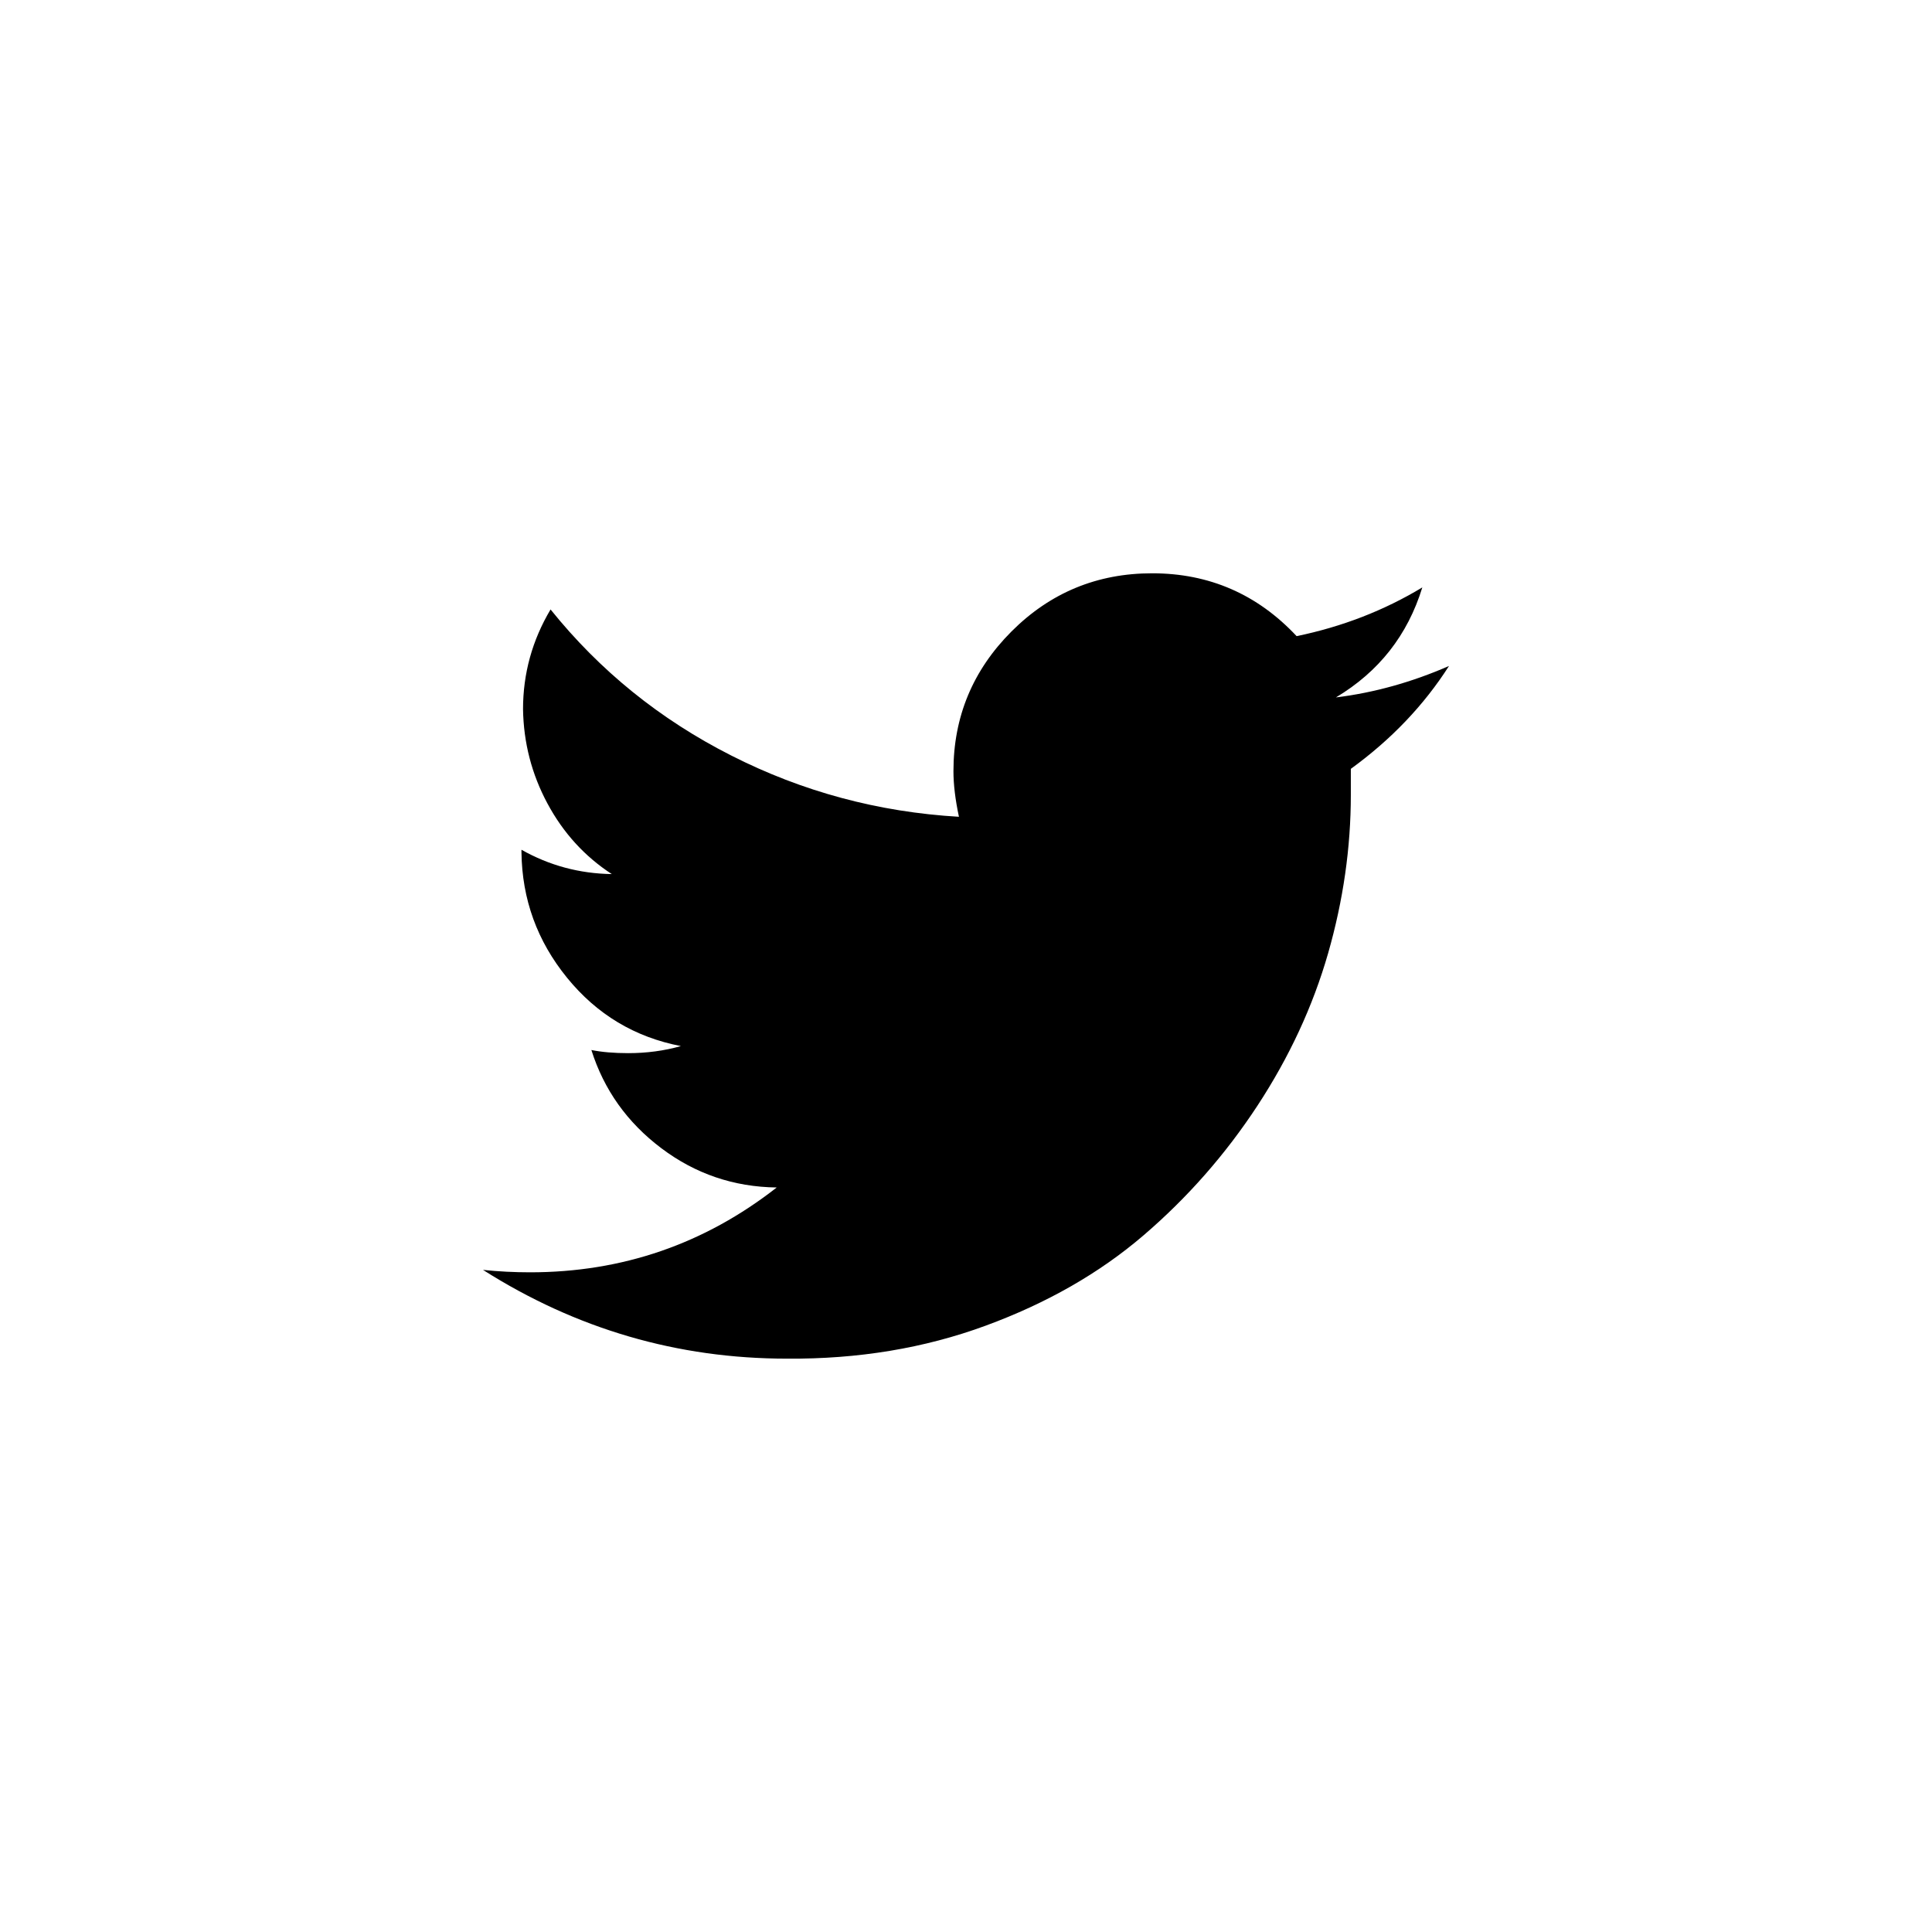
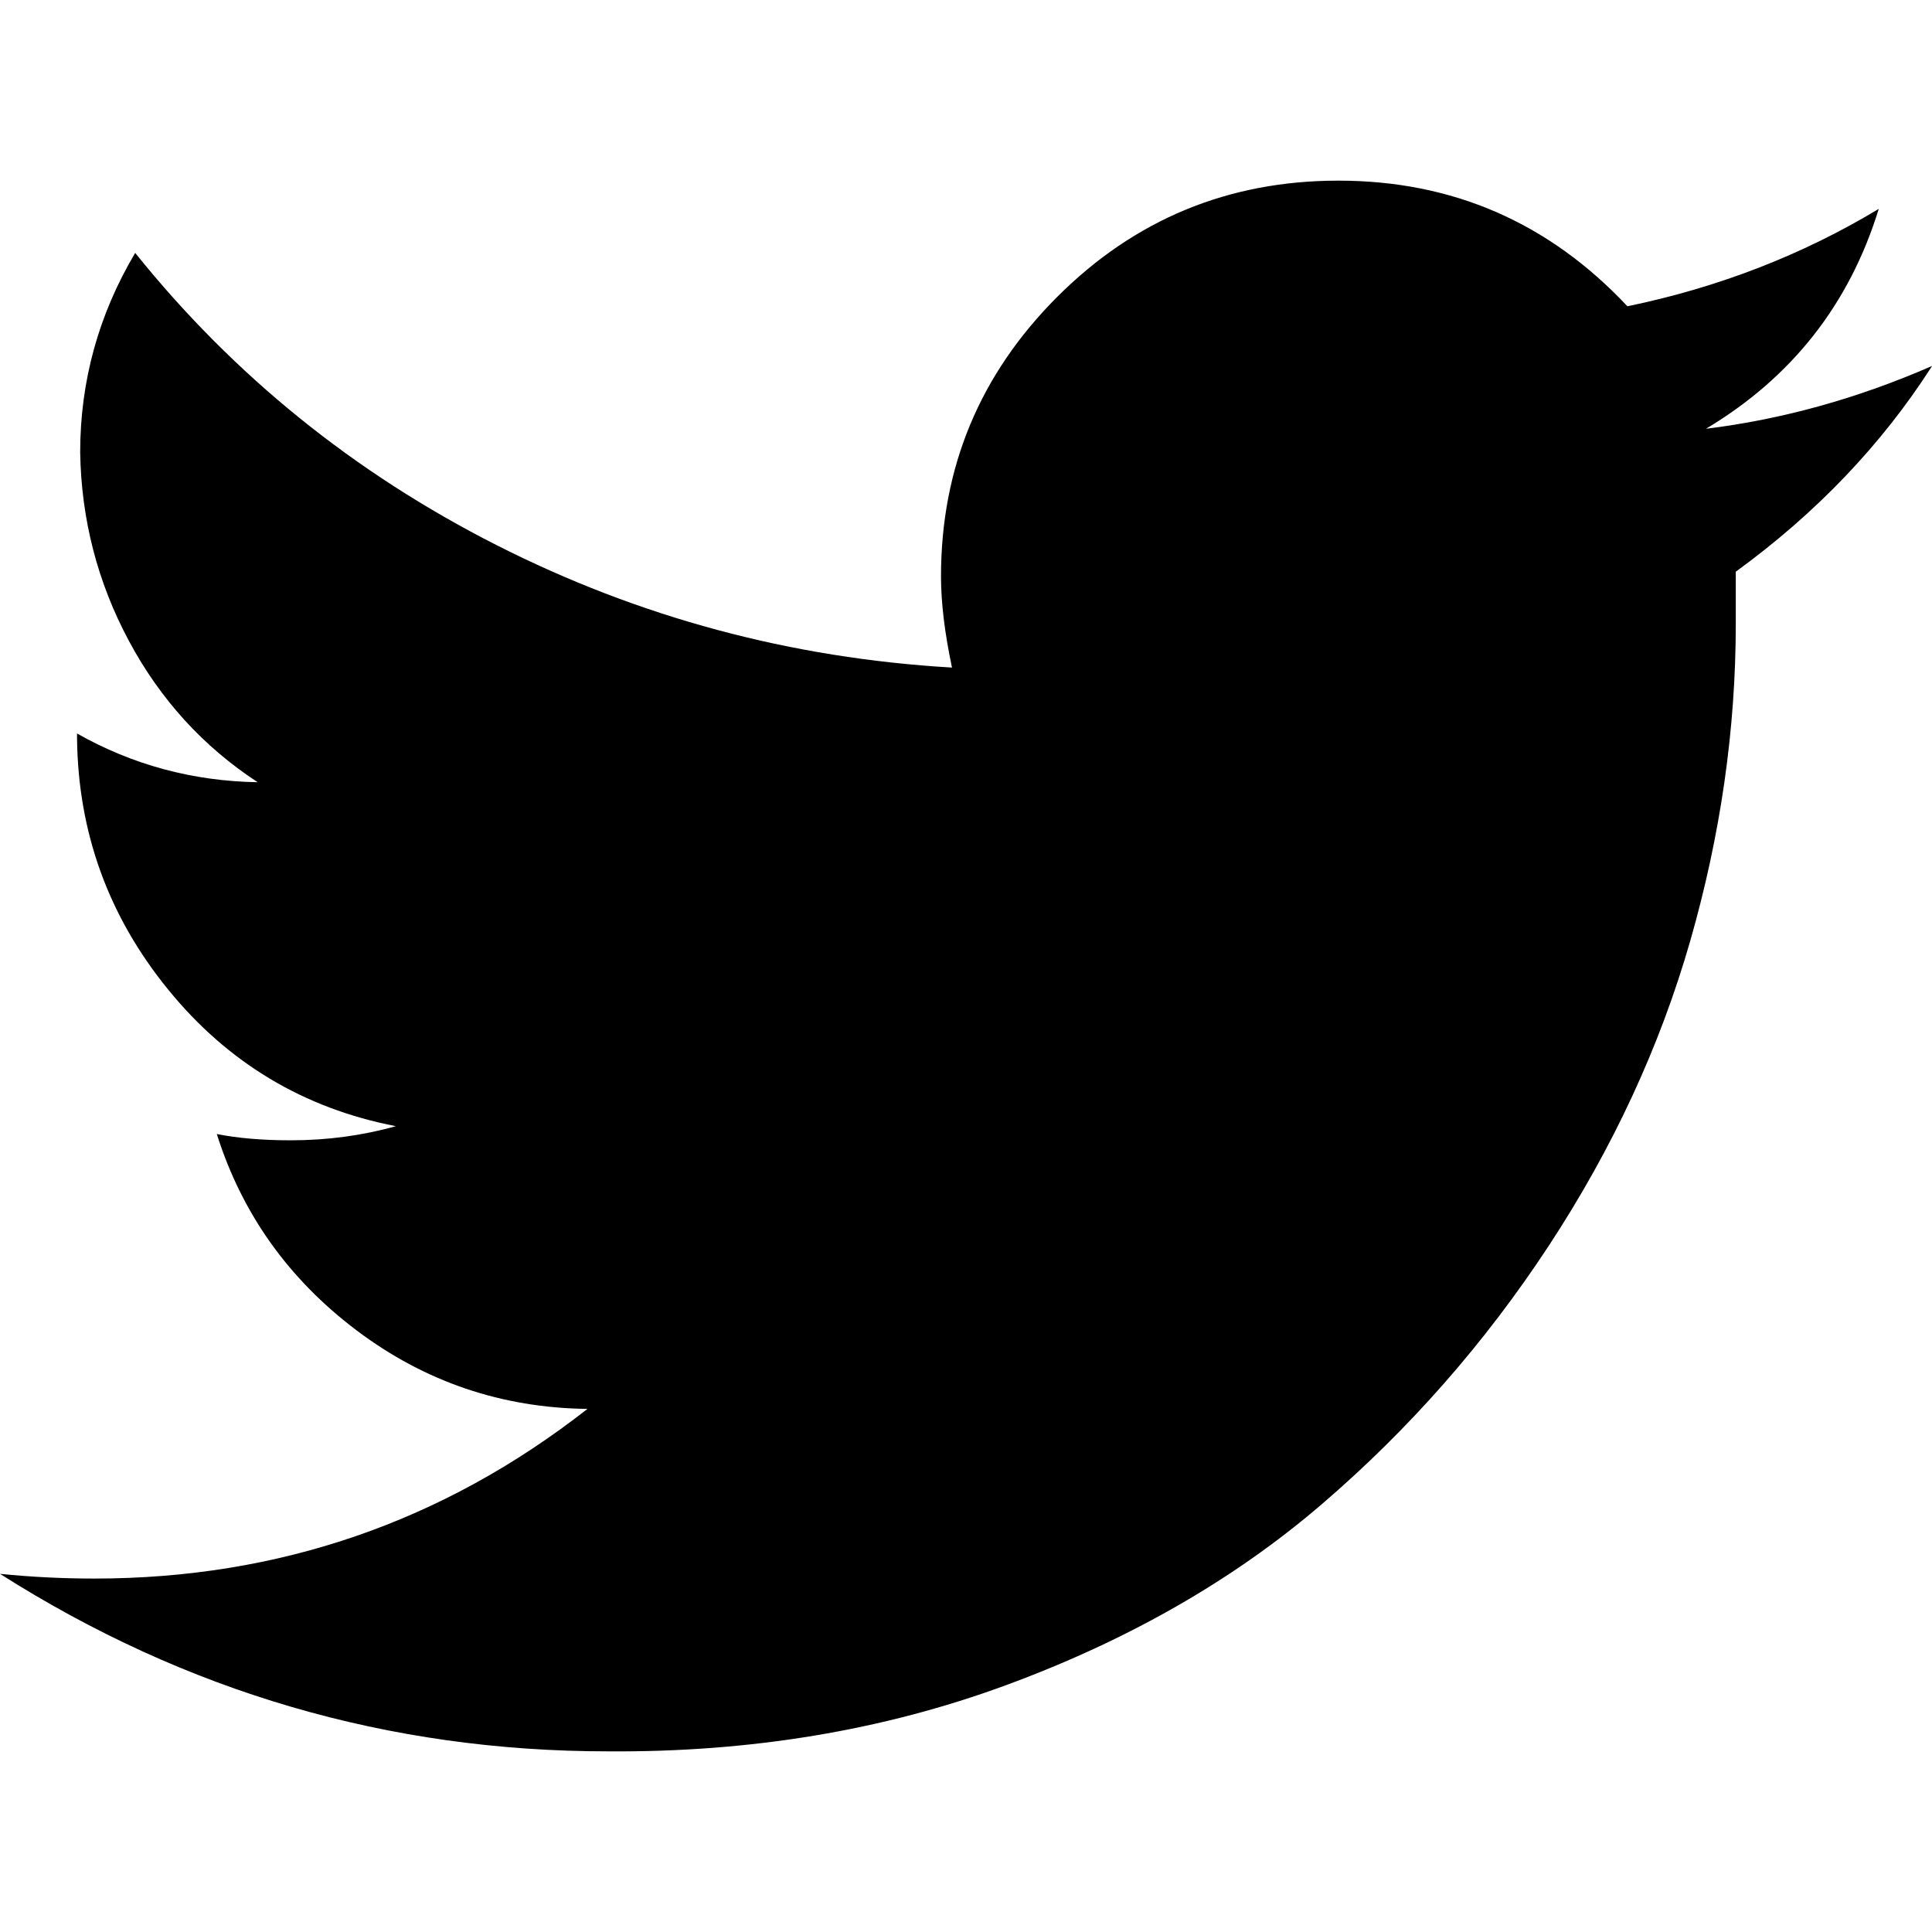
<svg xmlns="http://www.w3.org/2000/svg" width="32" height="32" id="svg2" version="1.1">
  <defs id="defs4" />
-   <g style="font-size:13.008px;font-style:normal;font-variant:normal;font-weight:normal;font-stretch:normal;line-height:125%;letter-spacing:0px;word-spacing:0px;fill:#000000;fill-opacity:1;stroke:none;font-family:social-icons2;-inkscape-font-specification:social-icons2" id="text3011" transform="translate(-0.9969608,-5.401496)">
-     <path d="M 8.997,26.435 C 9.257,26.462 9.517,26.475 9.777,26.475 11.304,26.475 12.665,26.006 13.862,25.07 13.151,25.061 12.513,24.844 11.95,24.419 11.386,23.994 11,23.452 10.792,22.793 10.966,22.828 11.169,22.845 11.403,22.845 11.707,22.845 11.998,22.806 12.275,22.728 11.512,22.581 10.883,22.204 10.389,21.596 9.895,20.989 9.643,20.296 9.634,19.515 L 9.634,19.476 C 10.094,19.736 10.593,19.871 11.13,19.879 10.679,19.585 10.324,19.194 10.064,18.709 9.803,18.223 9.669,17.703 9.66,17.148 9.66,16.558 9.812,16.007 10.116,15.496 10.931,16.51 11.928,17.317 13.108,17.915 14.287,18.514 15.544,18.852 16.88,18.93 16.819,18.644 16.789,18.392 16.789,18.175 16.789,17.273 17.11,16.502 17.751,15.86 18.393,15.218 19.169,14.897 20.08,14.897 21.025,14.897 21.823,15.244 22.473,15.938 23.228,15.782 23.922,15.513 24.555,15.131 24.312,15.921 23.835,16.528 23.124,16.953 23.757,16.875 24.381,16.701 24.997,16.432 24.581,17.083 24.039,17.651 23.371,18.136 L 23.371,18.566 C 23.371,19.441 23.245,20.317 22.994,21.193 22.742,22.069 22.352,22.91 21.823,23.717 21.294,24.523 20.665,25.239 19.937,25.863 19.208,26.488 18.337,26.986 17.322,27.359 16.308,27.732 15.211,27.914 14.031,27.905 12.219,27.905 10.541,27.415 8.997,26.435" id="path3016" />
-   </g>
+   <path d="m 7.5e-6,26.068 c 0.52,0.052 1.041,0.078 1.561,0.078 3.053,0 5.776,-0.937 8.169,-2.81 -1.422,-0.017 -2.697,-0.451 -3.824,-1.301 -1.127,-0.85 -1.899,-1.934 -2.315,-3.252 0.347,0.069 0.754,0.104 1.223,0.104 0.607,6e-6 1.188,-0.078 1.743,-0.234 -1.526,-0.295 -2.784,-1.049 -3.772,-2.263 -0.989,-1.214 -1.492,-2.602 -1.509,-4.163 v -0.078 c 0.919,0.52 1.917,0.789 2.992,0.807 -0.902,-0.59 -1.613,-1.37 -2.133,-2.341 -0.52,-0.971 -0.789,-2.012 -0.807,-3.122 -10e-7,-1.179 0.304,-2.281 0.911,-3.304 1.63,2.029 3.625,3.642 5.984,4.839 2.359,1.197 4.874,1.873 7.545,2.029 -0.121,-0.572 -0.182,-1.075 -0.182,-1.509 -1.6e-5,-1.804 0.642,-3.347 1.925,-4.631 1.283,-1.283 2.836,-1.925 4.657,-1.925 1.89,2.2e-5 3.486,0.694 4.787,2.081 1.509,-0.312 2.896,-0.85 4.163,-1.613 -0.486,1.578 -1.44,2.792 -2.862,3.642 1.266,-0.156 2.515,-0.503 3.746,-1.041 -0.833,1.301 -1.917,2.437 -3.252,3.408 v 0.859 c -2.8e-5,1.752 -0.252,3.504 -0.754,5.255 -0.503,1.752 -1.283,3.434 -2.341,5.047 -1.058,1.613 -2.315,3.044 -3.772,4.293 -1.457,1.249 -3.2,2.246 -5.229,2.992 -2.029,0.746 -4.223,1.11 -6.582,1.093 C 6.443,29.008 3.087,28.028 -5e-7,26.068" id="path3016" style="fill:#000000;fill-opacity:1;stroke:none;stroke-width:0.5" />
</svg>
